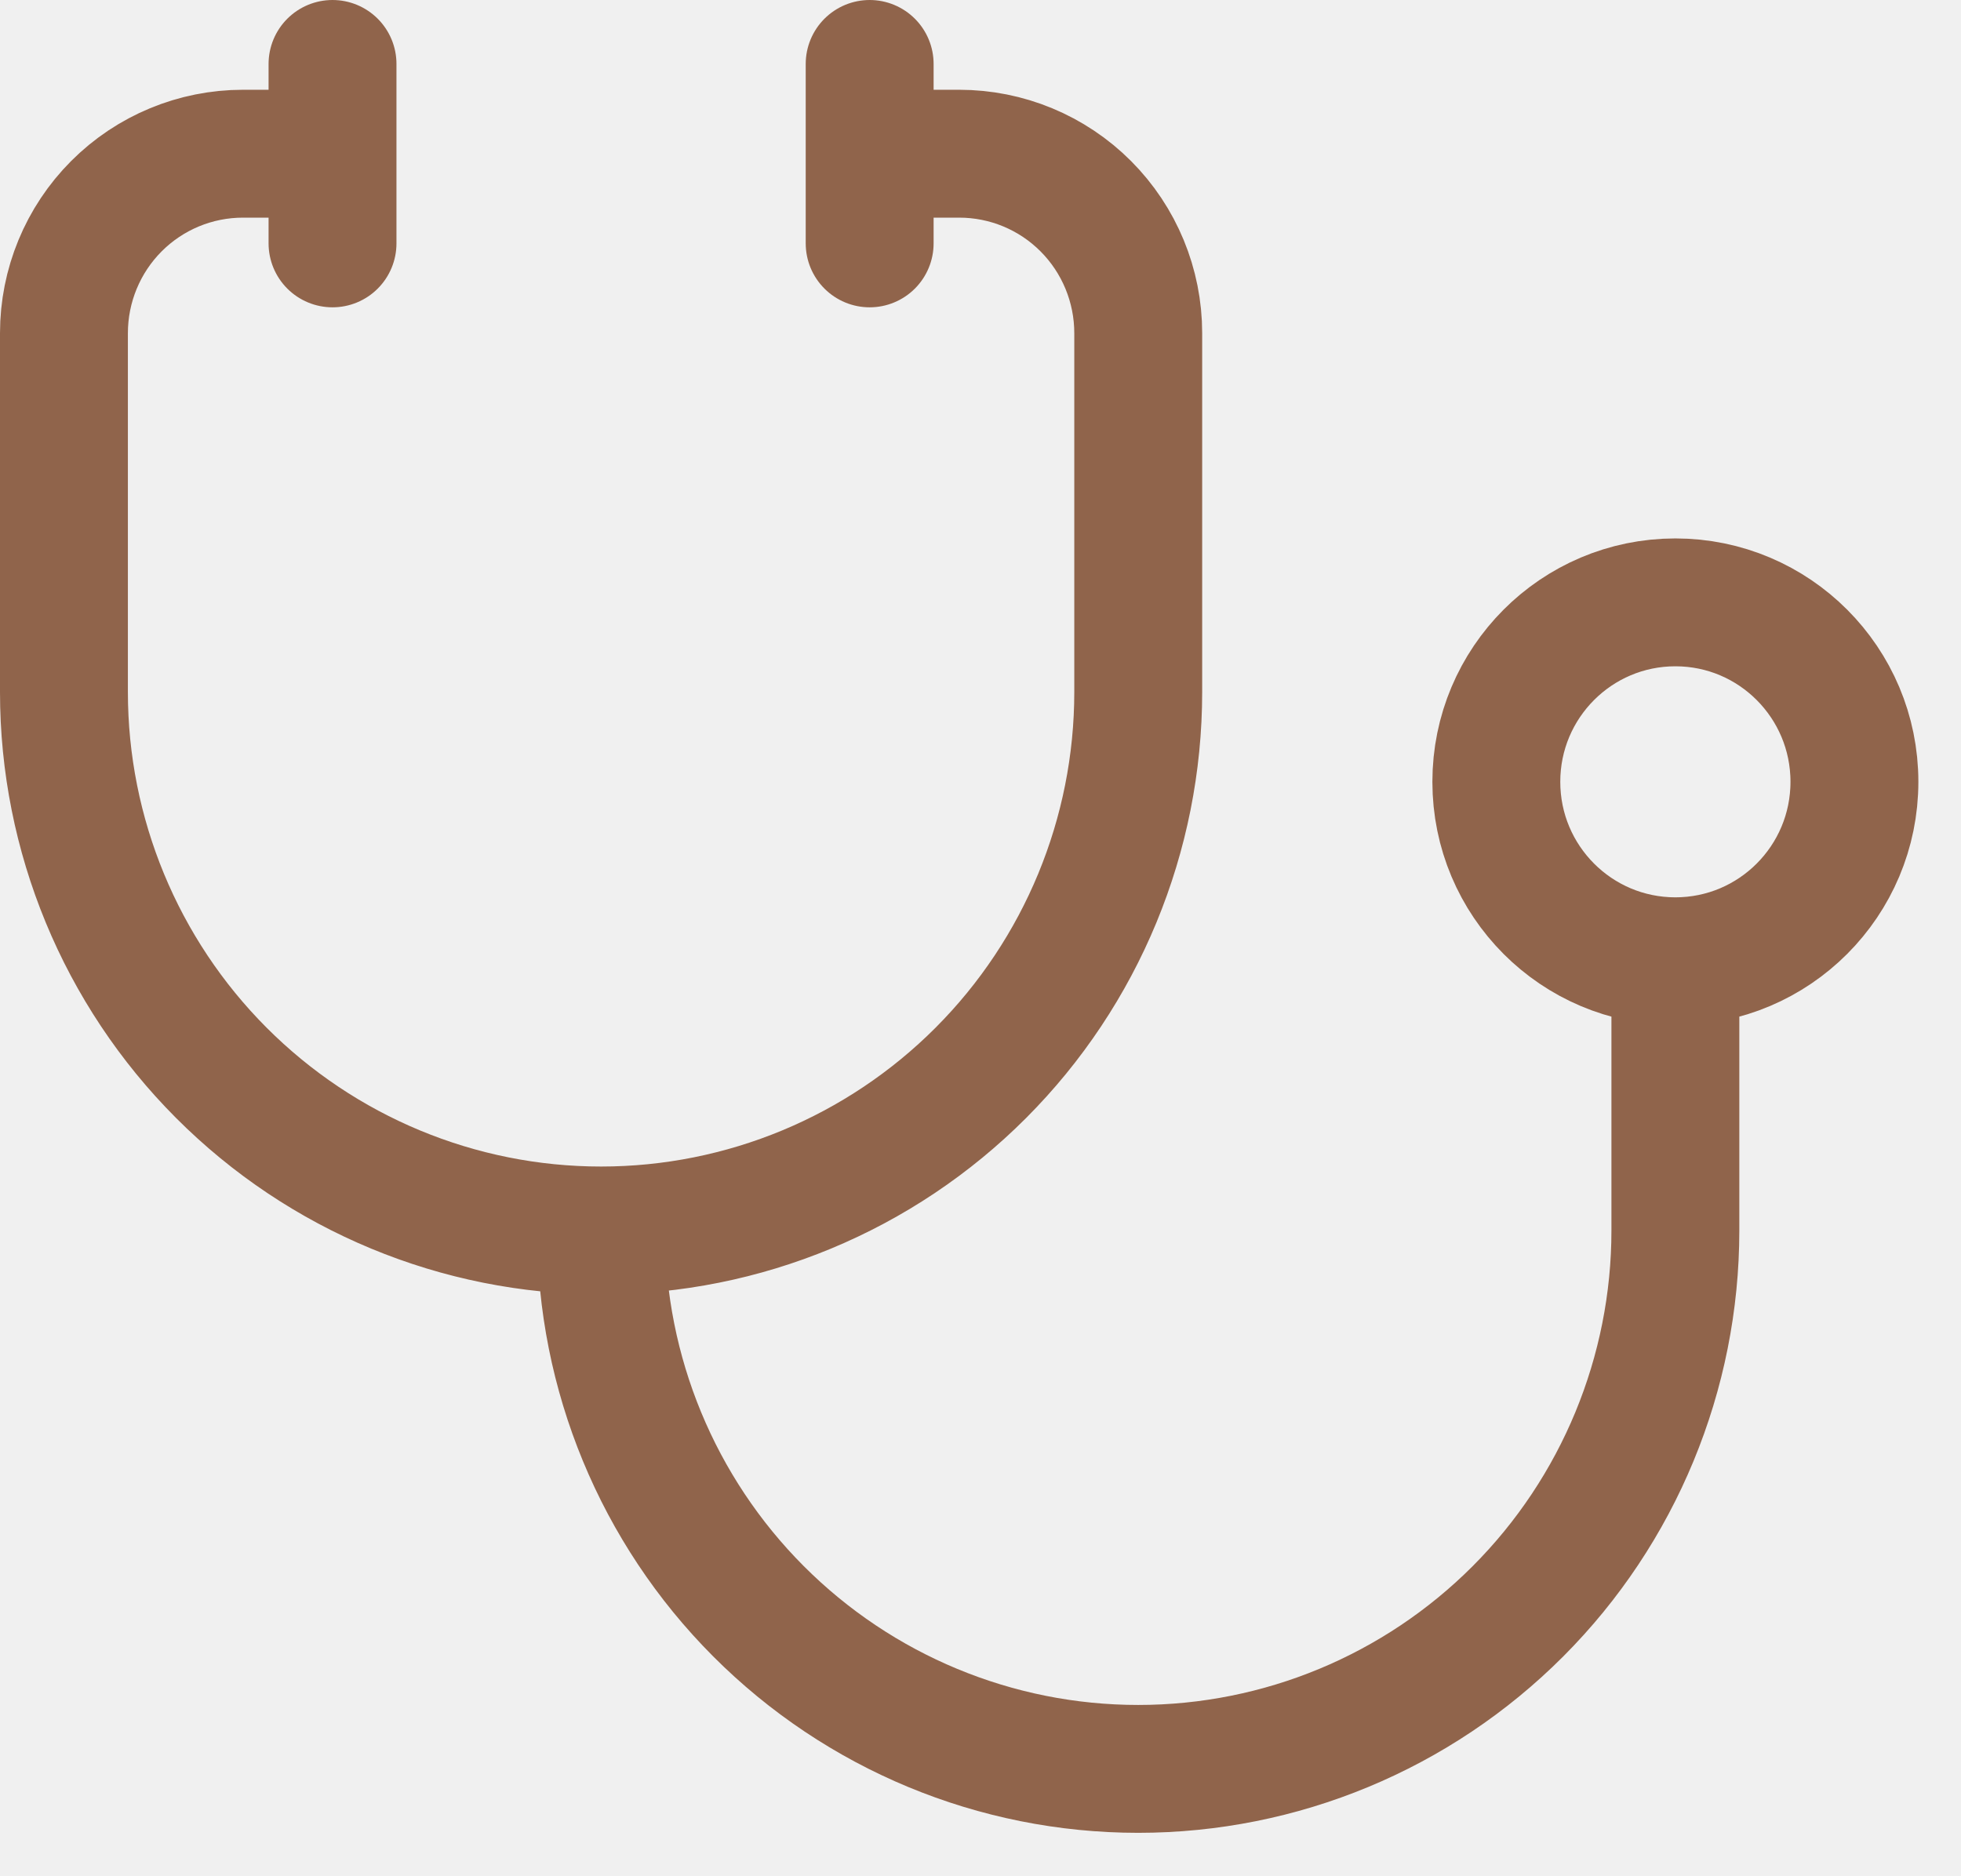
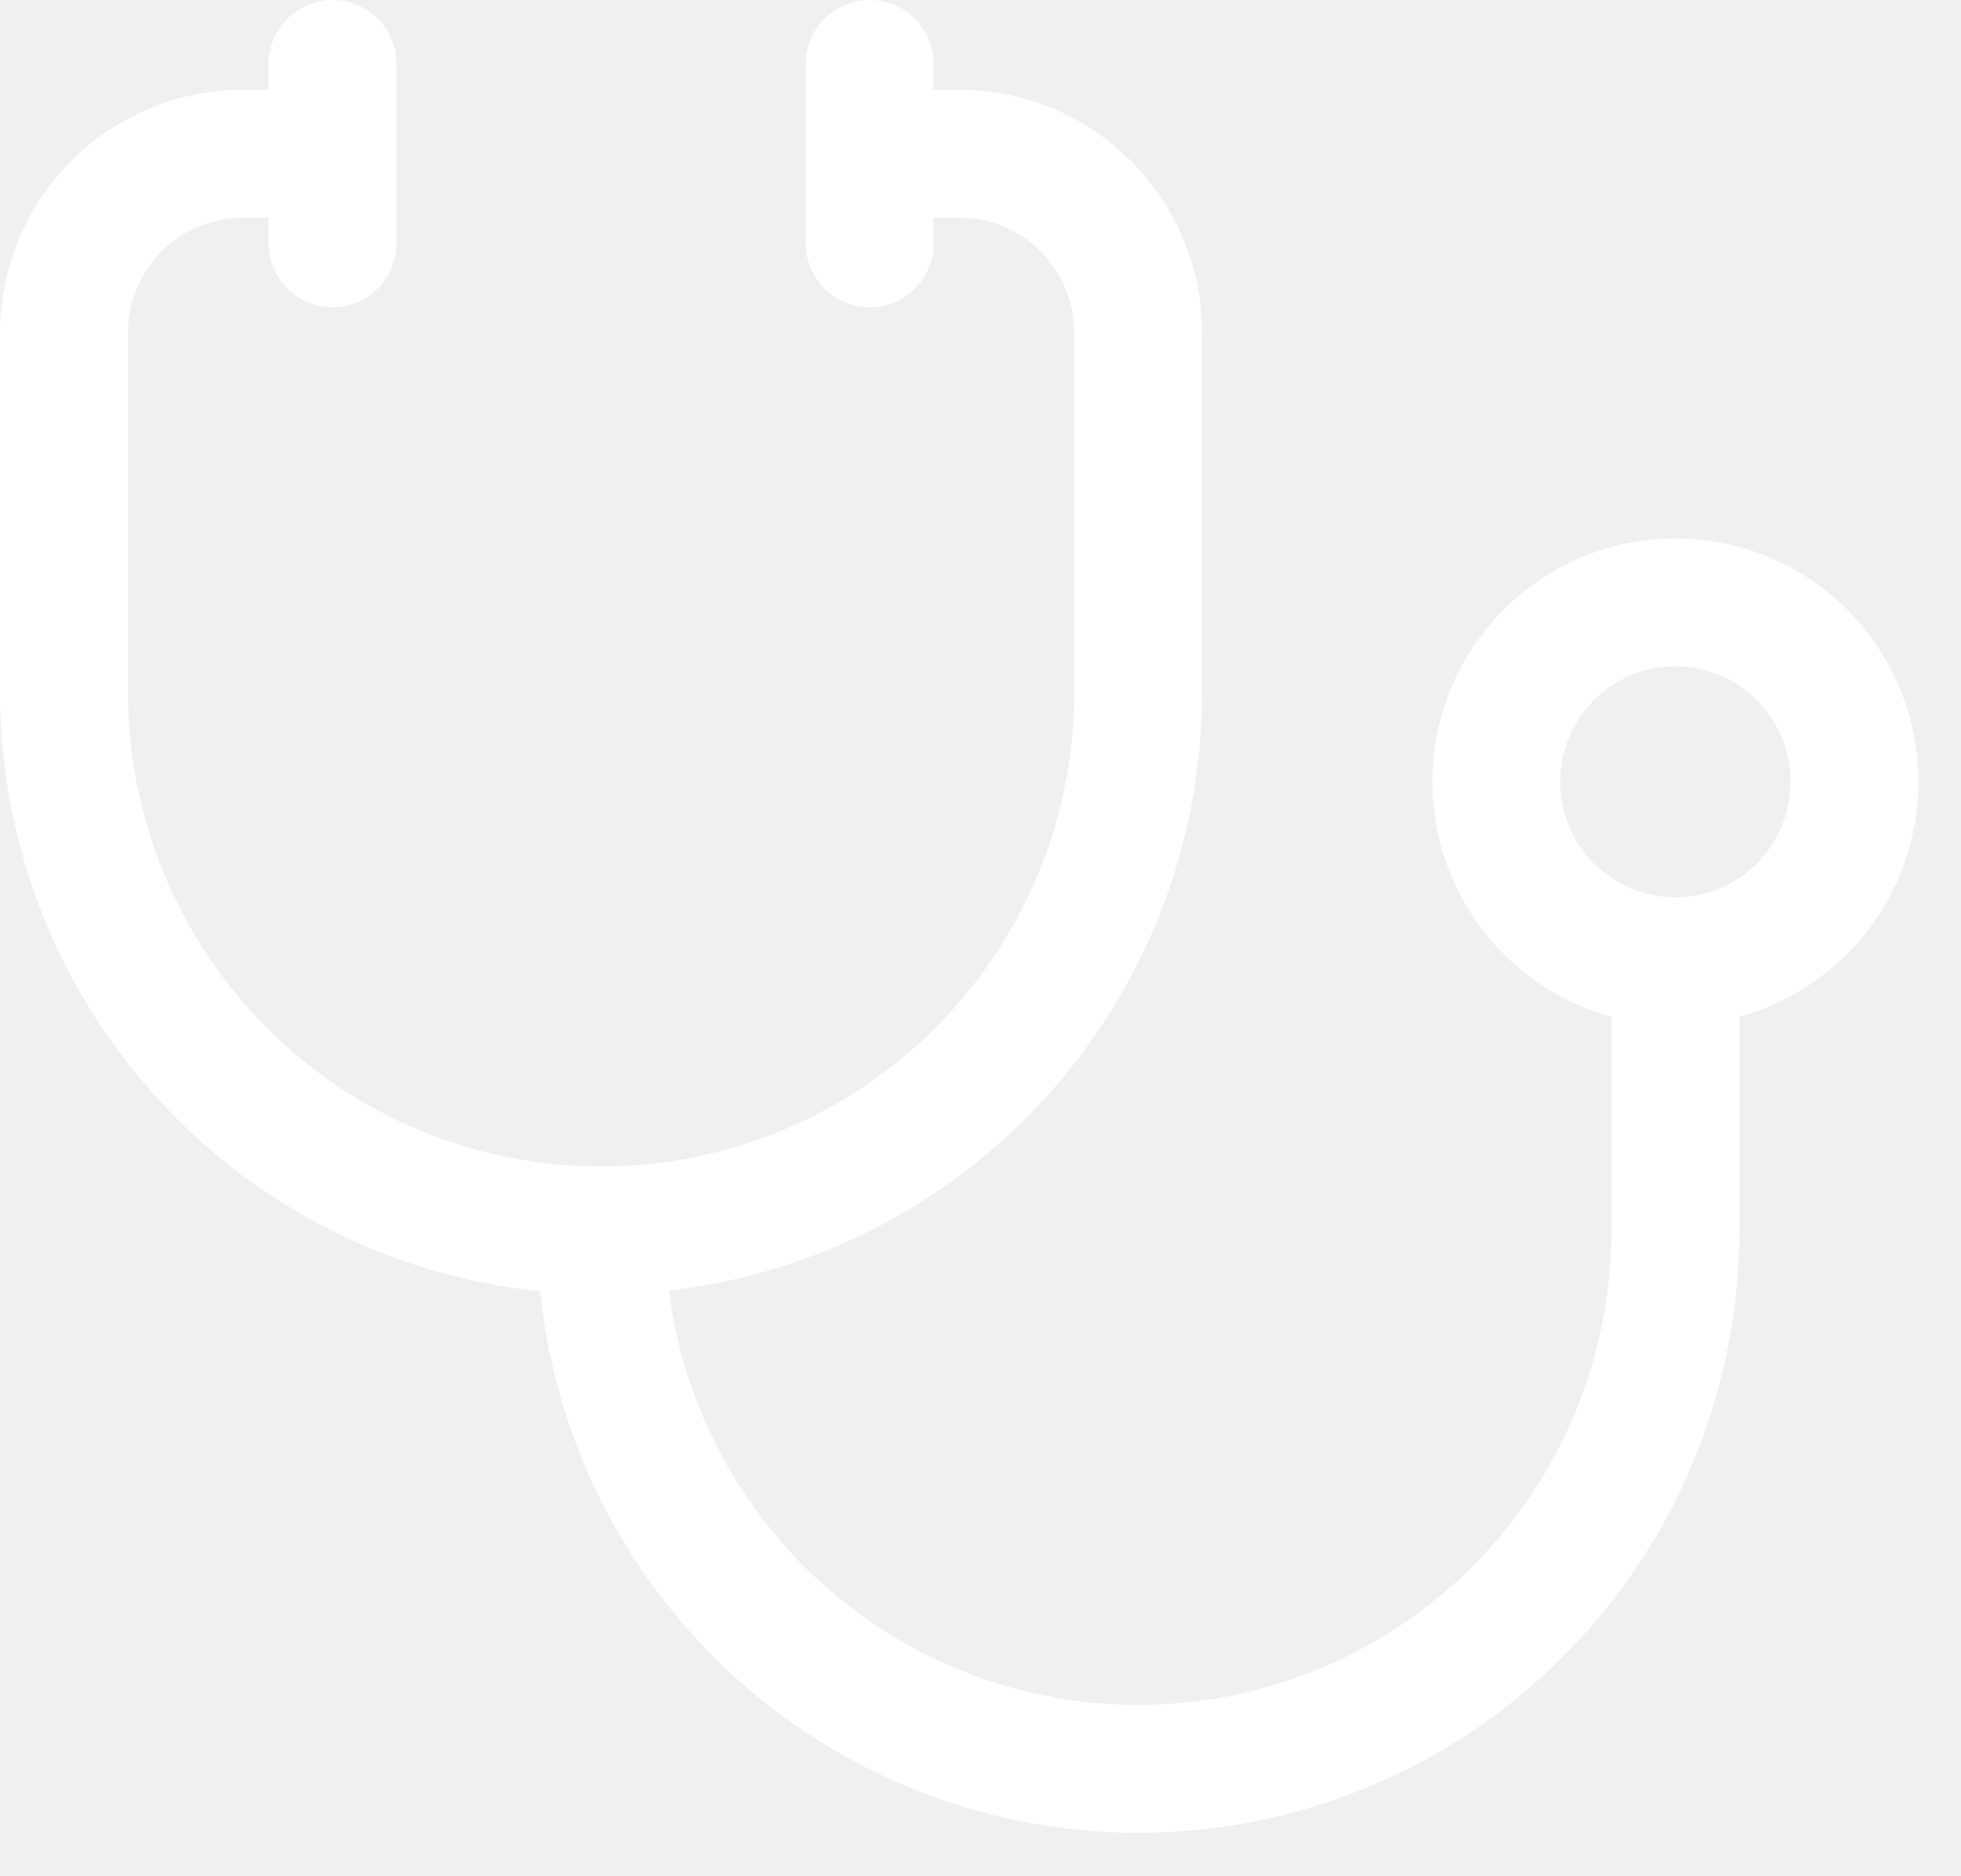
<svg xmlns="http://www.w3.org/2000/svg" width="23" height="22" viewBox="0 0 23 22" fill="none">
-   <path d="M10.2 0.75V2.855M3.9 0.75V2.855M3.9 1.803H2.85C2.293 1.803 1.759 2.024 1.365 2.419C0.971 2.814 0.75 3.35 0.75 3.908V8.118C0.75 9.793 1.414 11.4 2.595 12.584C3.777 13.769 5.379 14.434 7.05 14.434M7.05 14.434C8.721 14.434 10.323 13.769 11.505 12.584C12.686 11.4 13.35 9.793 13.35 8.118V3.908C13.35 3.35 13.129 2.814 12.735 2.419C12.341 2.024 11.807 1.803 11.25 1.803H10.2M7.05 14.434C7.05 16.109 7.714 17.716 8.895 18.9C10.077 20.085 11.679 20.75 13.35 20.75C15.021 20.75 16.623 20.085 17.805 18.9C18.986 17.716 19.65 16.109 19.65 14.434V11.276M19.65 11.276C20.81 11.276 21.75 10.334 21.75 9.171C21.75 8.008 20.81 7.066 19.65 7.066C18.49 7.066 17.55 8.008 17.55 9.171C17.55 10.334 18.49 11.276 19.65 11.276Z" stroke="#90644b" stroke-width="1.5" stroke-linecap="round" stroke-linejoin="round" />
+   <path d="M10.2 0.75V2.855M3.9 0.75V2.855M3.9 1.803H2.85C2.293 1.803 1.759 2.024 1.365 2.419C0.971 2.814 0.75 3.35 0.75 3.908V8.118C0.75 9.793 1.414 11.4 2.595 12.584C3.777 13.769 5.379 14.434 7.05 14.434M7.05 14.434C8.721 14.434 10.323 13.769 11.505 12.584C12.686 11.4 13.35 9.793 13.35 8.118V3.908C13.35 3.35 13.129 2.814 12.735 2.419C12.341 2.024 11.807 1.803 11.25 1.803H10.2M7.05 14.434C7.05 16.109 7.714 17.716 8.895 18.9C10.077 20.085 11.679 20.75 13.35 20.75C15.021 20.75 16.623 20.085 17.805 18.9C18.986 17.716 19.65 16.109 19.65 14.434V11.276M19.65 11.276C20.81 11.276 21.75 10.334 21.75 9.171C21.75 8.008 20.81 7.066 19.65 7.066C18.49 7.066 17.55 8.008 17.55 9.171C17.55 10.334 18.49 11.276 19.65 11.276Z" stroke="#FFFFFF" stroke-width="1.5" stroke-linecap="round" stroke-linejoin="round" />
</svg>
